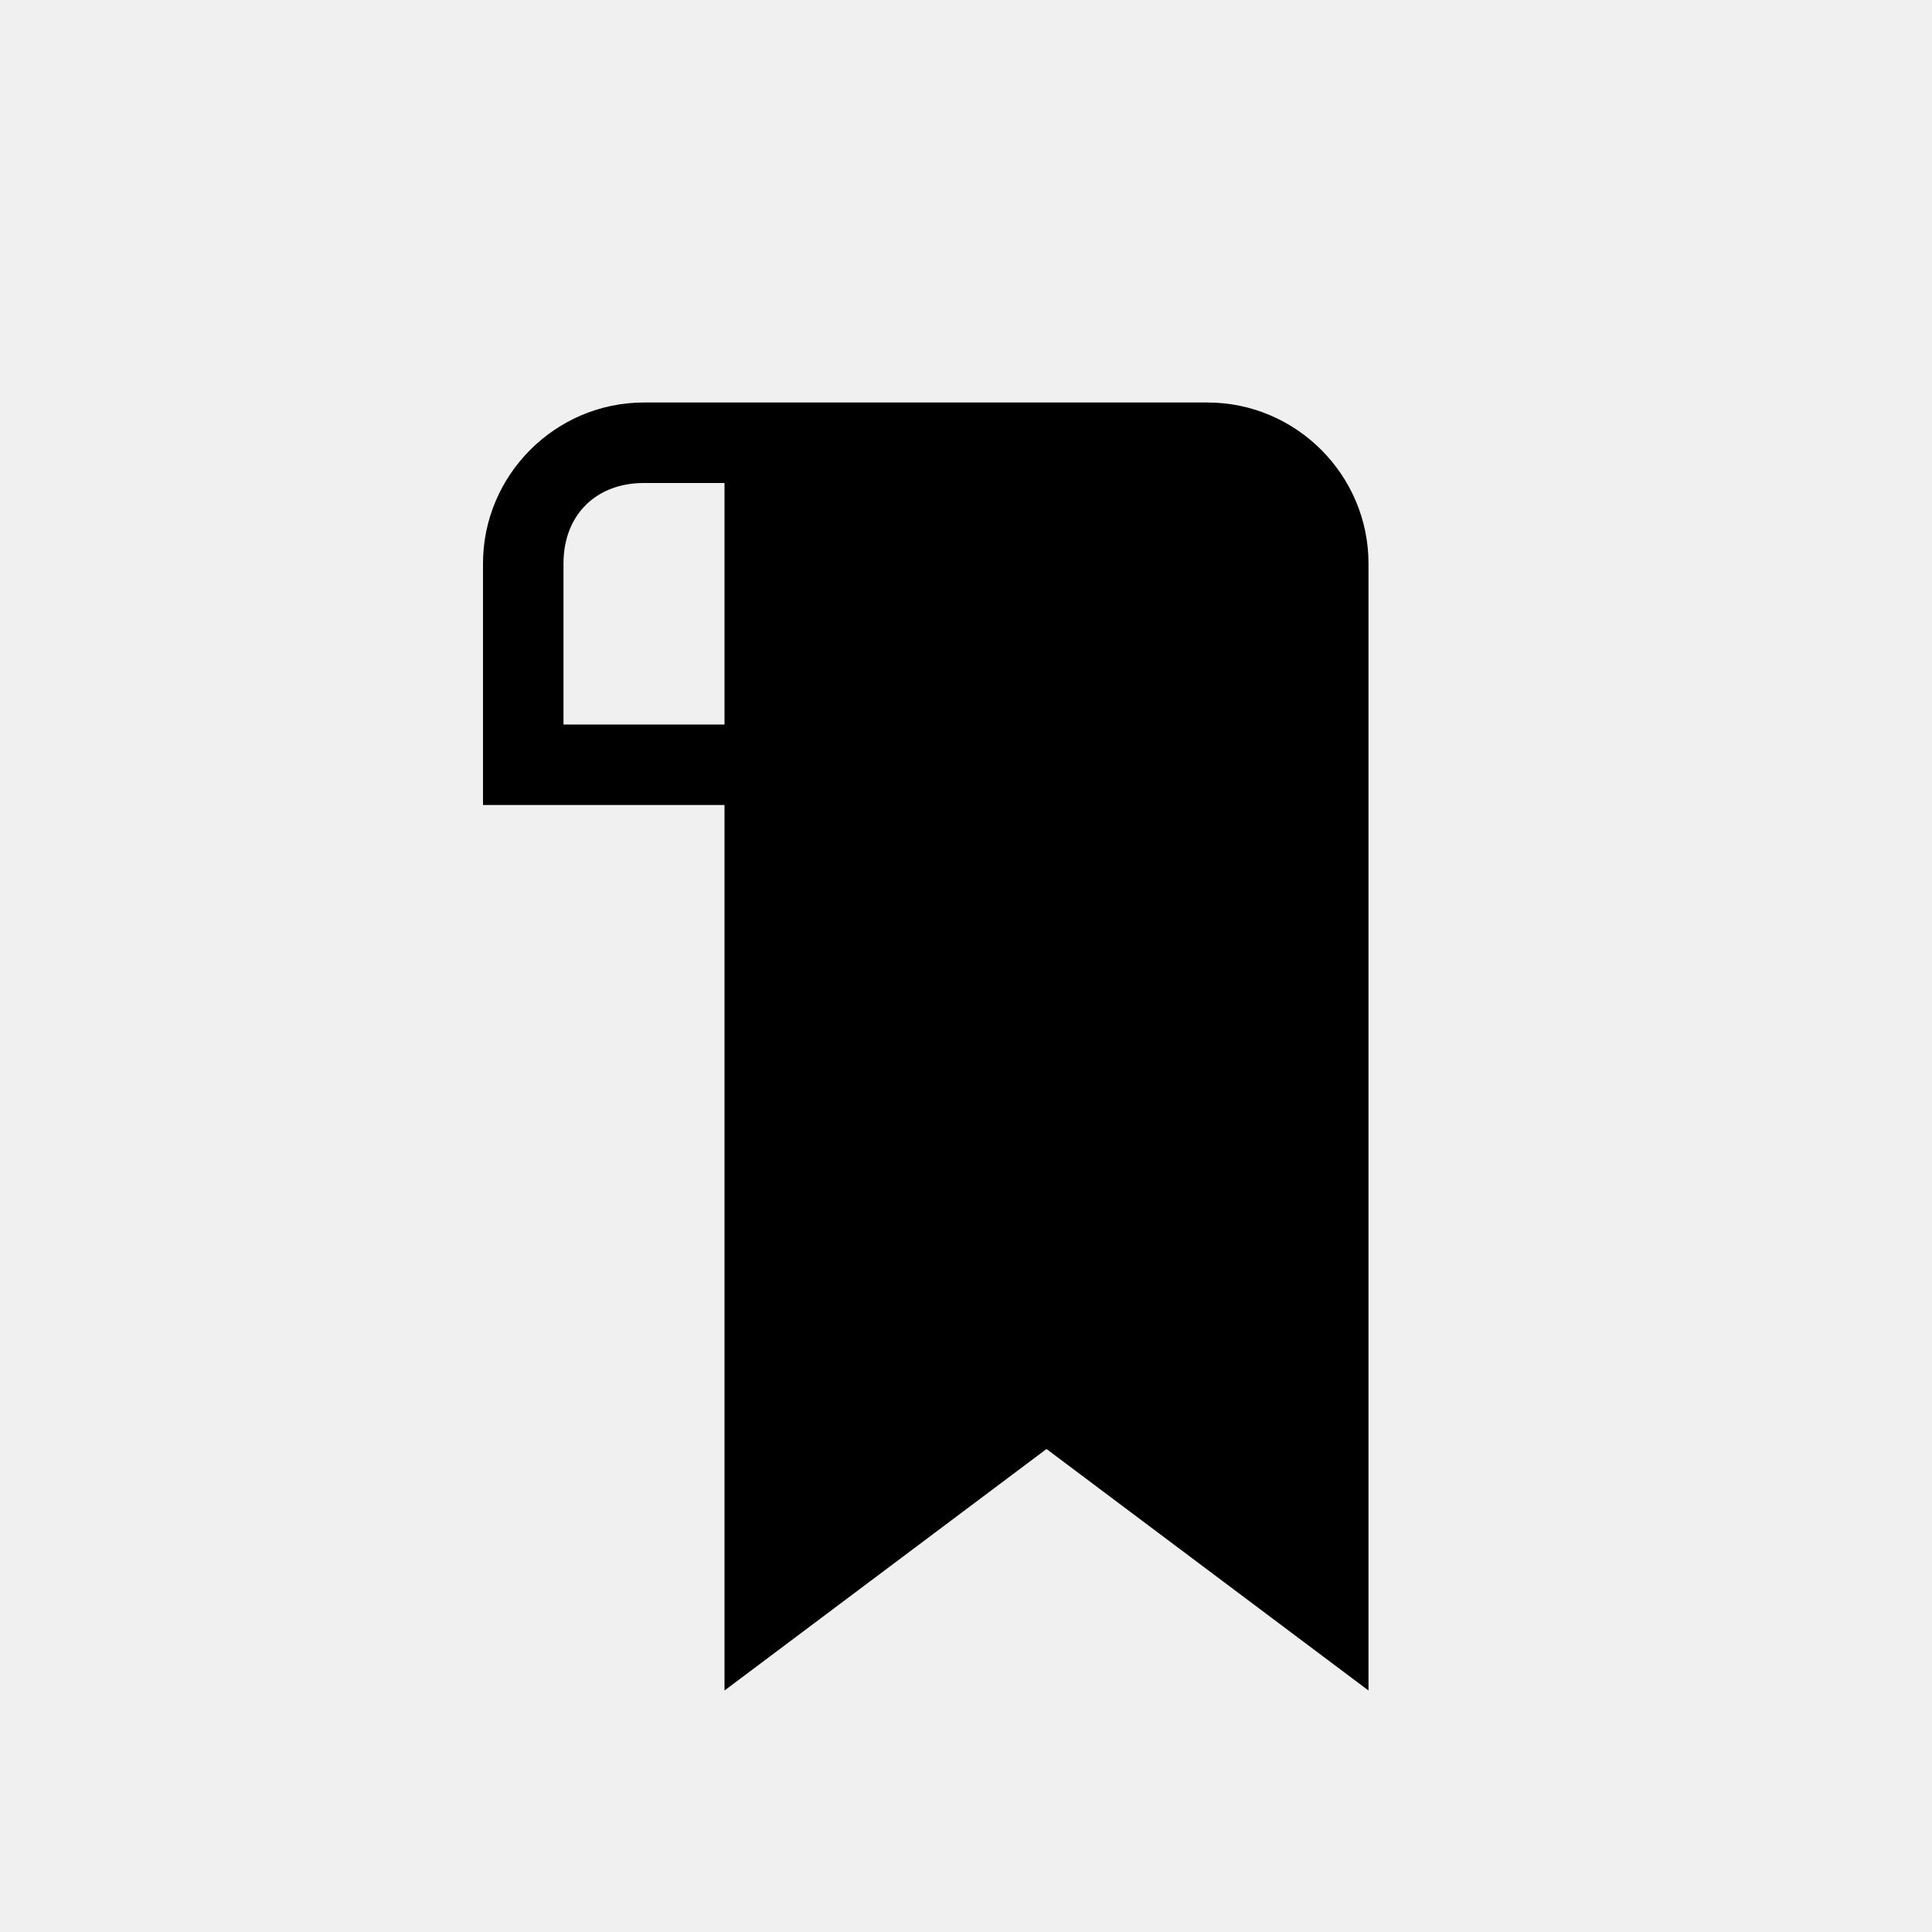
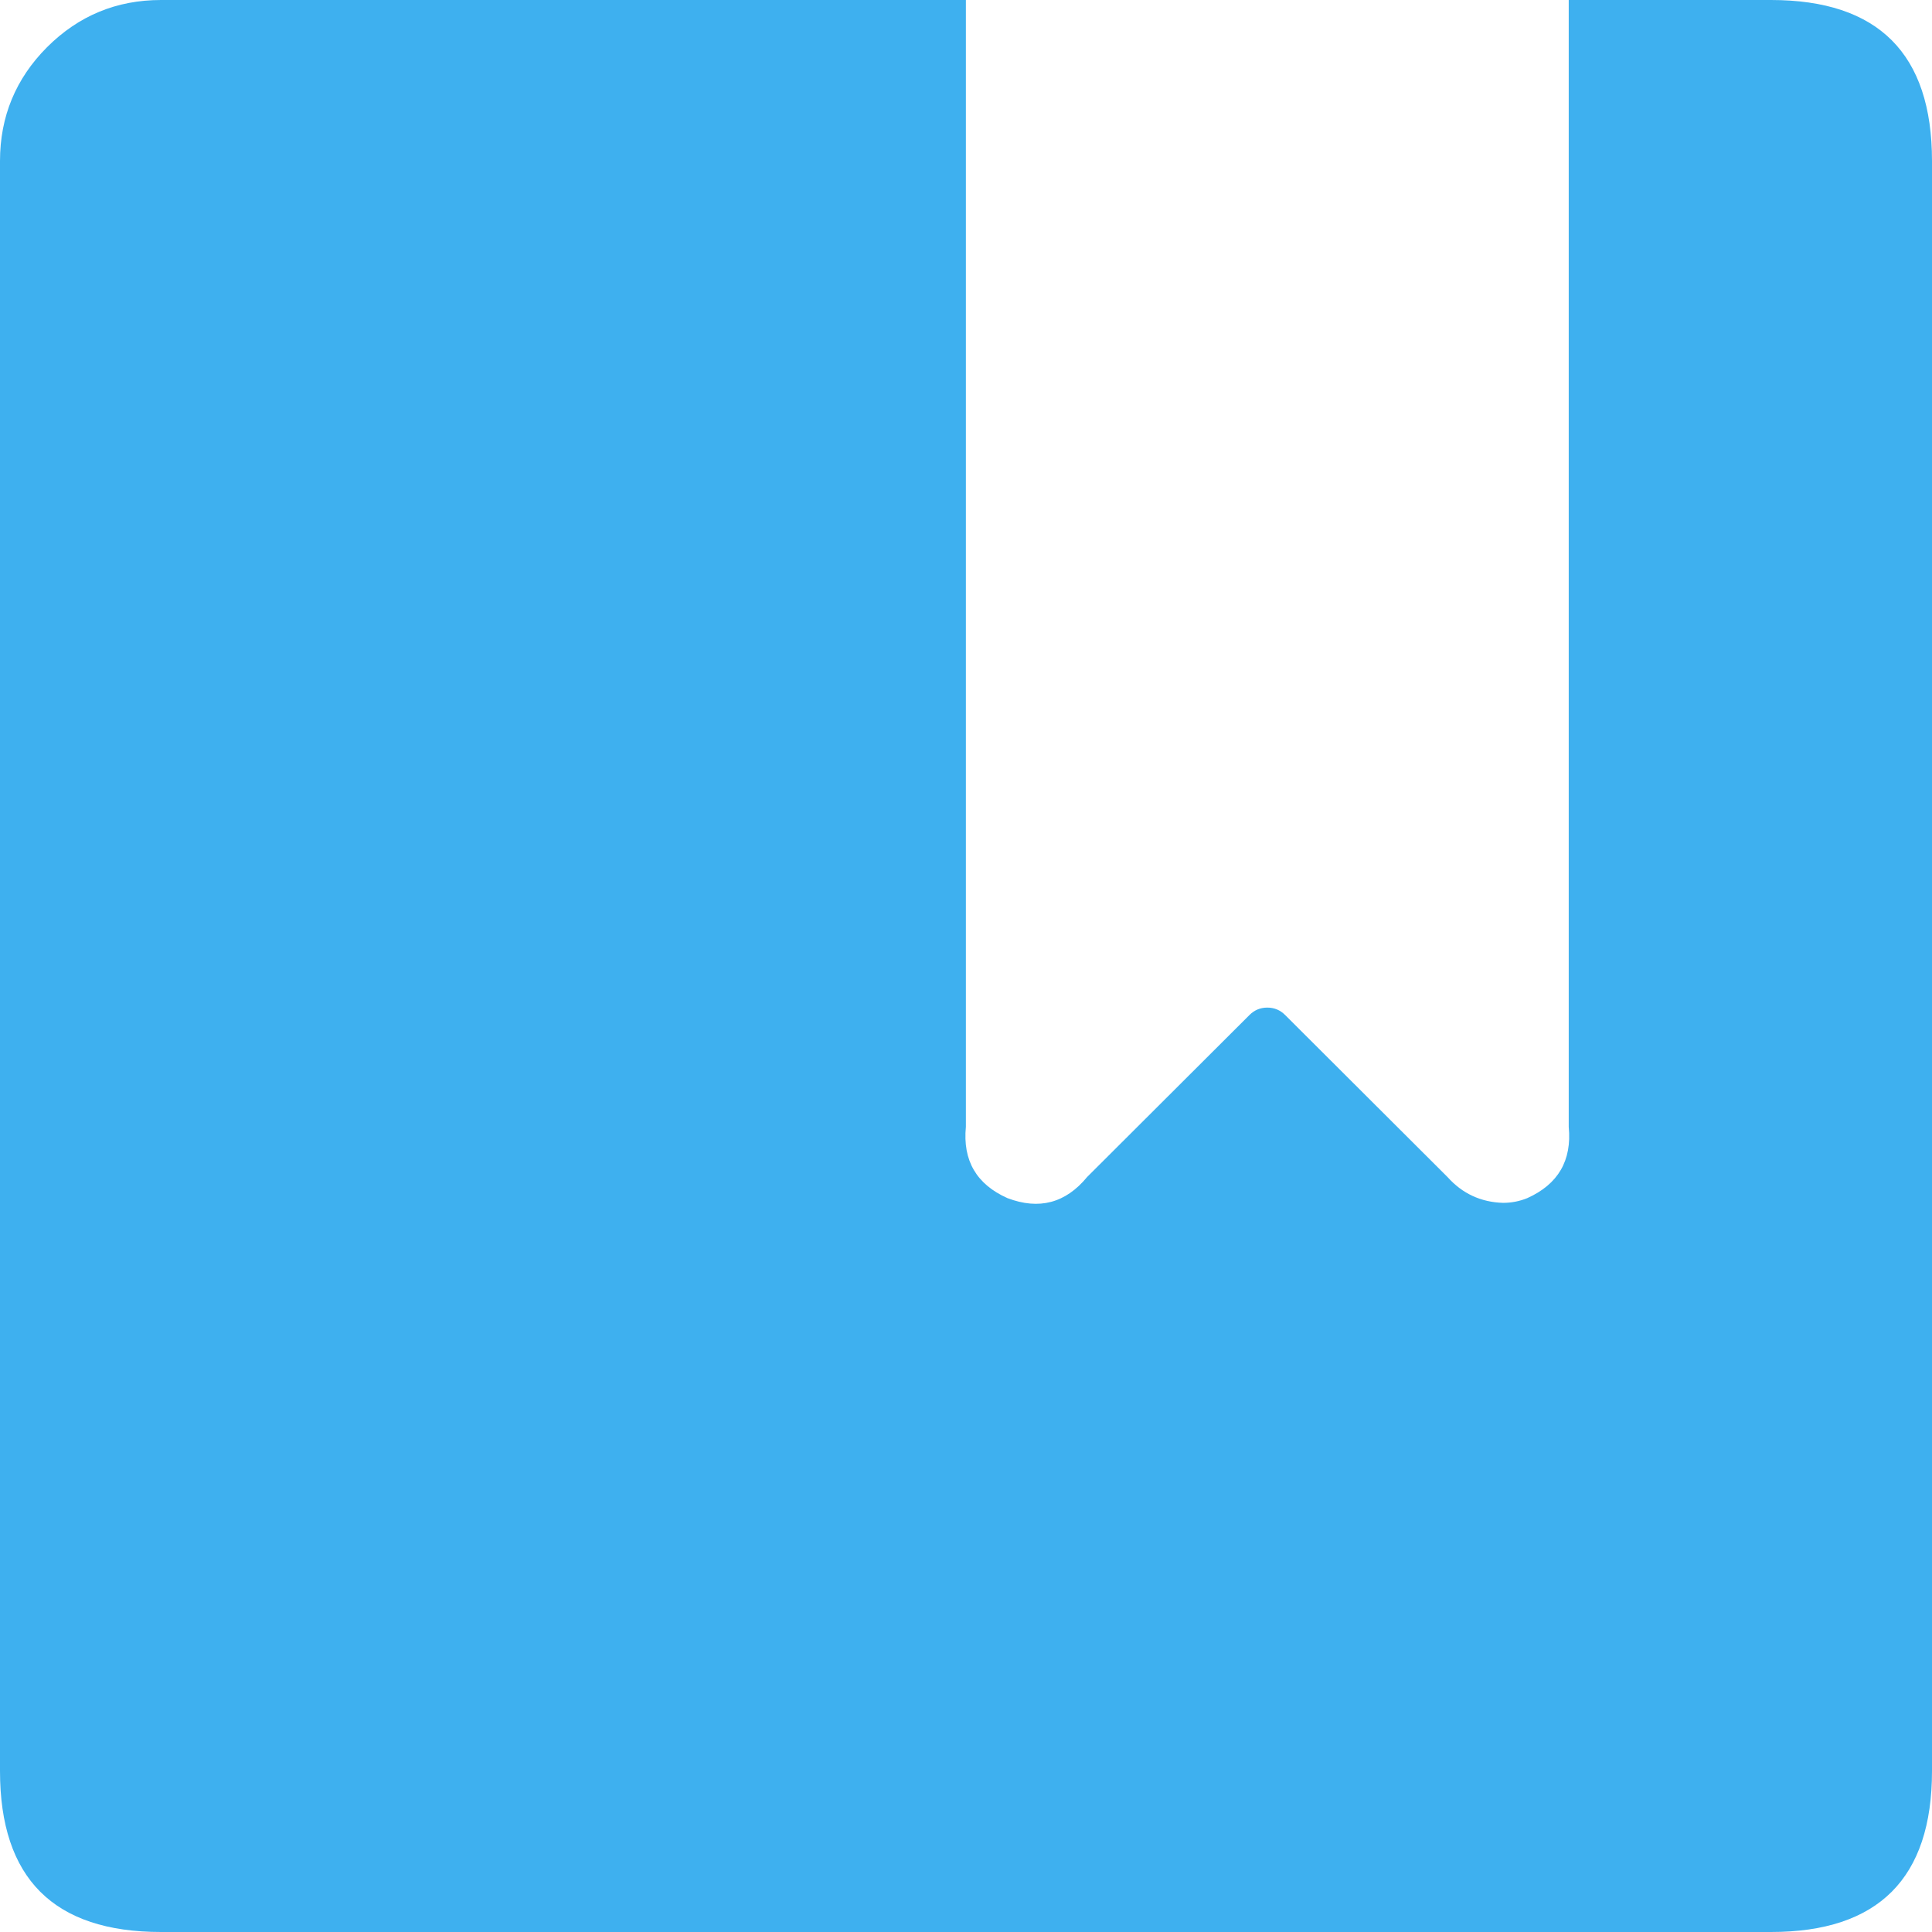
- <svg xmlns="http://www.w3.org/2000/svg" version="1.1" id="Layer_1" x="0px" y="0px" viewBox="0 0 24 24" enable-background="new 0 0 24 24" xml:space="preserve">
-   <g id="Layer_1_copy">
- </g>
-   <path d="M15,5H8C6.9,5,6,5.9,6,7v3h3v11l4-3l4,3V7C17,5.9,16.1,5,15,5z M9,9H7V7c0-0.6,0.4-1,1-1h1V9z" />
+ <svg xmlns="http://www.w3.org/2000/svg" xmlns:xlink="http://www.w3.org/1999/xlink" width="32" height="32" viewBox="0 0 32 32">
+   <defs>
+     <rect id="b" width="272" height="499" rx="4" />
+     <filter x="-10.3%" y="-4.6%" width="120.6%" height="111.2%" filterUnits="objectBoundingBox" id="a">
+       <feOffset dy="5" in="SourceAlpha" result="shadowOffsetOuter1" />
+       <feGaussianBlur stdDeviation="8.5" in="shadowOffsetOuter1" result="shadowBlurOuter1" />
+       <feColorMatrix values="0 0 0 0 0 0 0 0 0 0 0 0 0 0 0 0 0 0 0.09 0" in="shadowBlurOuter1" />
+     </filter>
+     <path id="c" d="M.99 0H19v24H.99z" />
+   </defs>
+   <g fill="none" fill-rule="evenodd">
+     <g transform="translate(-200 -135)">
+       <use fill="#000" filter="url(#a)" xlink:href="#b" />
+       <use fill="#FFF" xlink:href="#b" />
+     </g>
+     <path d="M32 2.667C32 .889 31.111 0 29.333 0H2.667C1.93 0 1.302.26.78.781.261 1.301 0 1.931 0 2.667v26.666C0 31.111.889 32 2.667 32h26.666C31.111 32 32 31.111 32 29.333V2.667z" fill="#3EB0EF" />
+     <path stroke-opacity=".012" stroke="#000" stroke-width="0" d="M11 0h24v24H11z" />
+     <g transform="translate(13)">
+       <mask id="d" fill="#fff">
+         <use xlink:href="#c" />
+       </mask>
+       <path d="M2.998-.01v18.674c-.054.558.175.951.687 1.18.525.2.965.084 1.322-.35l2.689-2.683c.081-.081.18-.122.294-.122.116 0 .214.041.295.122l2.69 2.684c.245.274.552.417.92.428.139 0 .273-.026.401-.078.512-.23.741-.623.687-1.18V-.062l-9.985.05z" fill="#FFF" mask="url(#d)" />
+     </g>
+   </g>
</svg>
